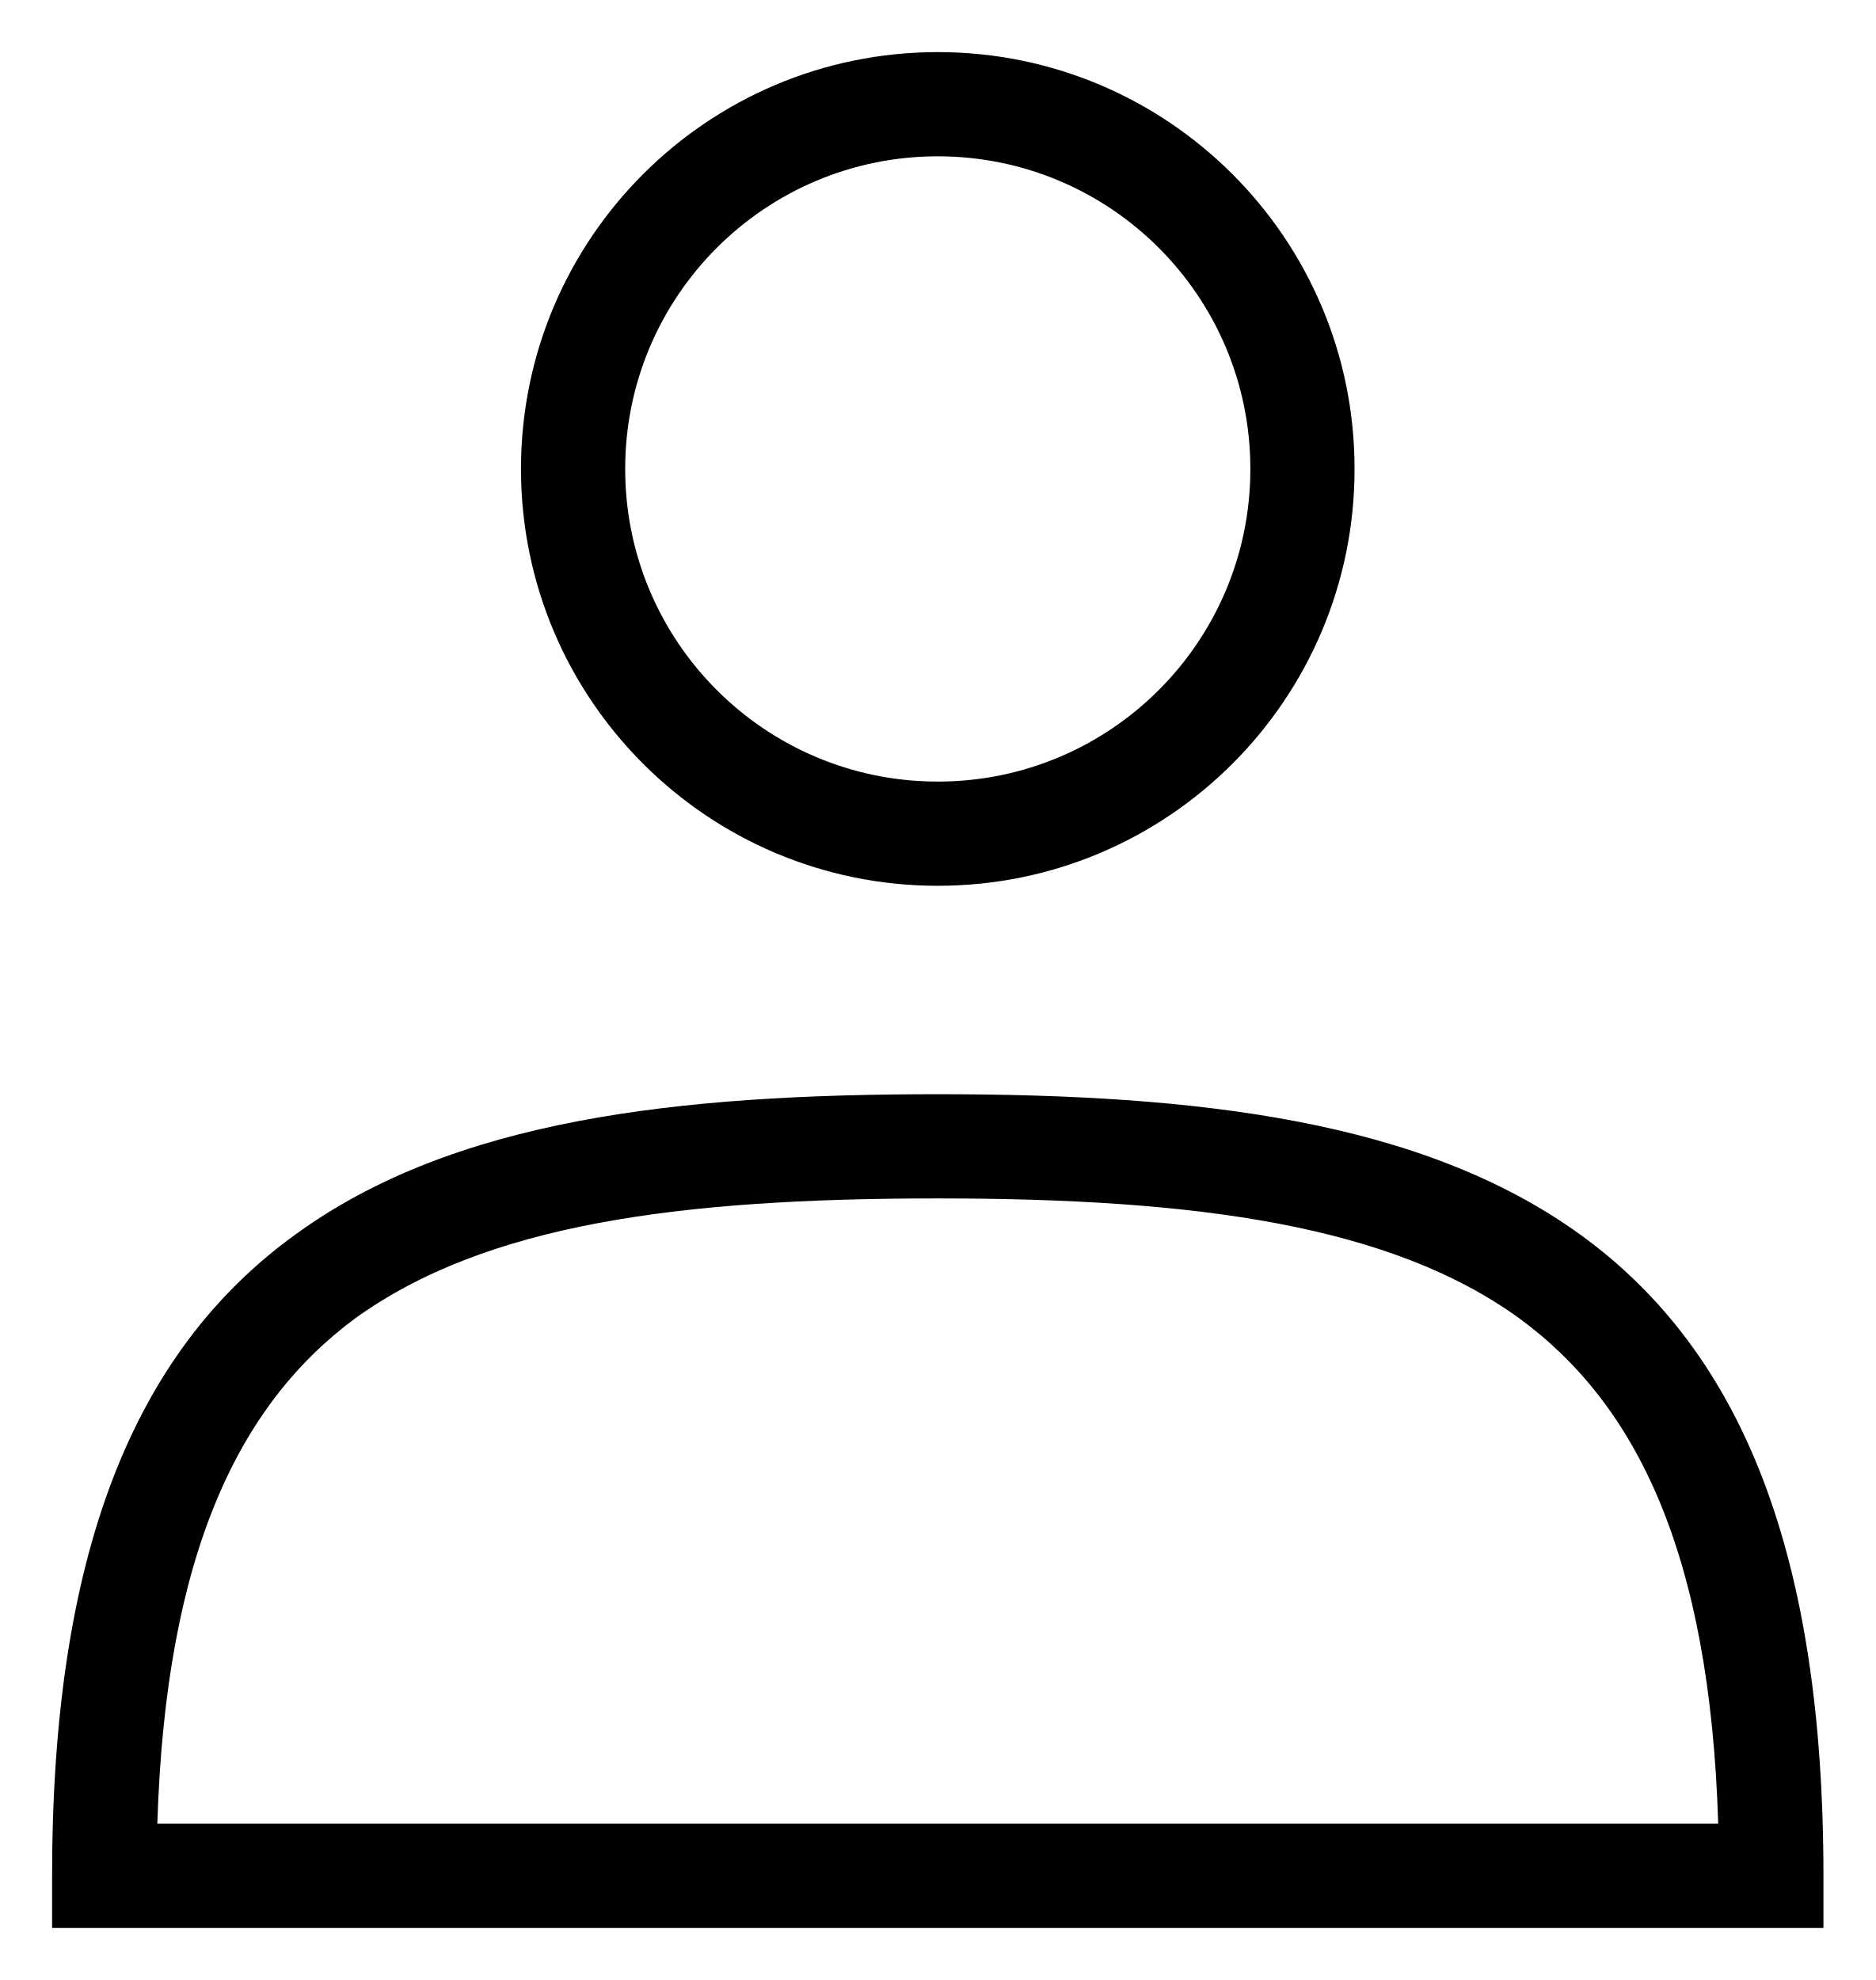
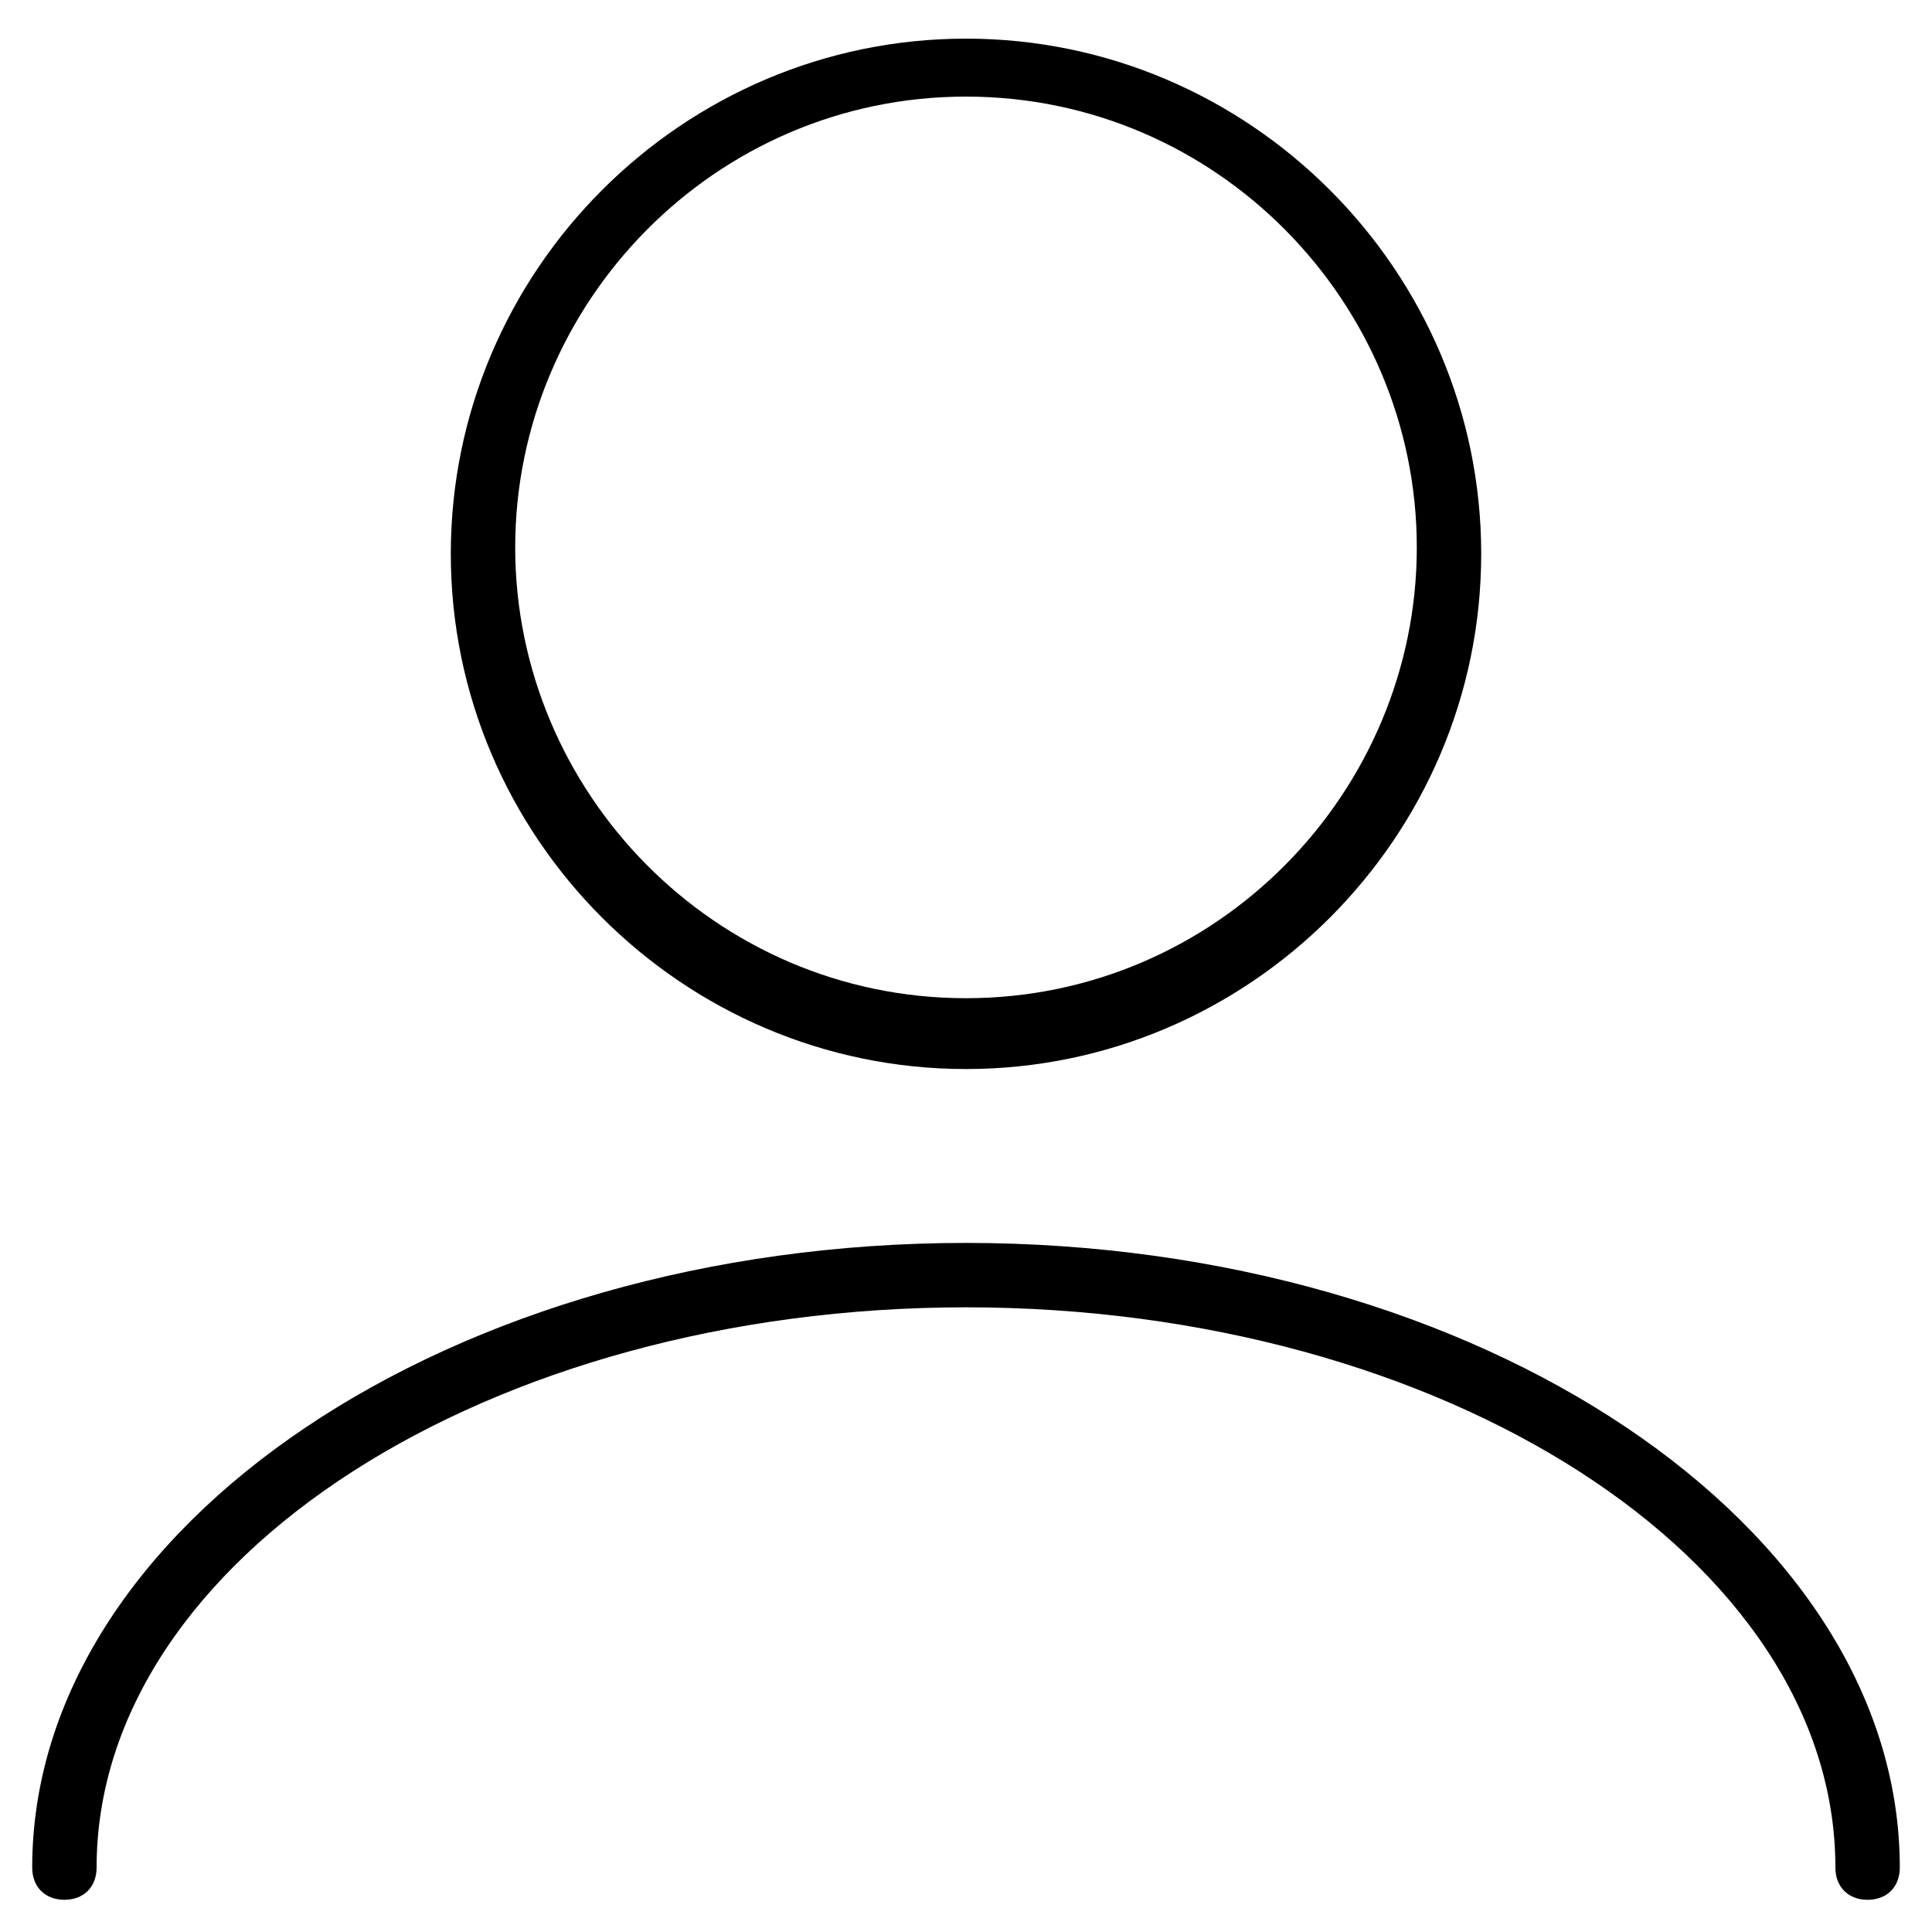
- <svg xmlns="http://www.w3.org/2000/svg" fill="none" class="icon icon-account" viewBox="0 0 18 19">
-   <path fill="currentColor" fill-rule="evenodd" d="M6 4.5a3 3 0 1 1 6 0 3 3 0 0 1-6 0m3-4a4 4 0 1 0 0 8 4 4 0 0 0 0-8m5.58 12.15c1.12.82 1.83 2.24 1.91 4.85H1.51c.08-2.6.79-4.03 1.9-4.85C4.66 11.75 6.5 11.5 9 11.5s4.35.26 5.58 1.15M9 10.5c-2.5 0-4.65.24-6.17 1.35C1.27 12.98.5 14.93.5 18v.5h17V18c0-3.07-.77-5.02-2.33-6.15-1.52-1.1-3.67-1.35-6.17-1.35" clip-rule="evenodd" />
+ <svg id="user" height="28px" viewBox="0 0 30 30">
+   <path d="M15 16.6c4.4 0 8-3.6 8-8s-3.6-8-8-8-8 3.6-8 8 3.6 8 8 8zm0-15.1c3.9 0 7 3.2 7 7s-3.1 7-7 7-7-3.2-7-7 3.1-7 7-7zM29.5 29c0 .3-.2.5-.5.5s-.5-.2-.5-.5c0-4.8-6.1-8.7-13.5-8.7S1.5 24.2 1.5 29c0 .3-.2.5-.5.5s-.5-.2-.5-.5c0-5.3 6.5-9.7 14.5-9.7s14.5 4.4 14.5 9.7z" />
</svg>
